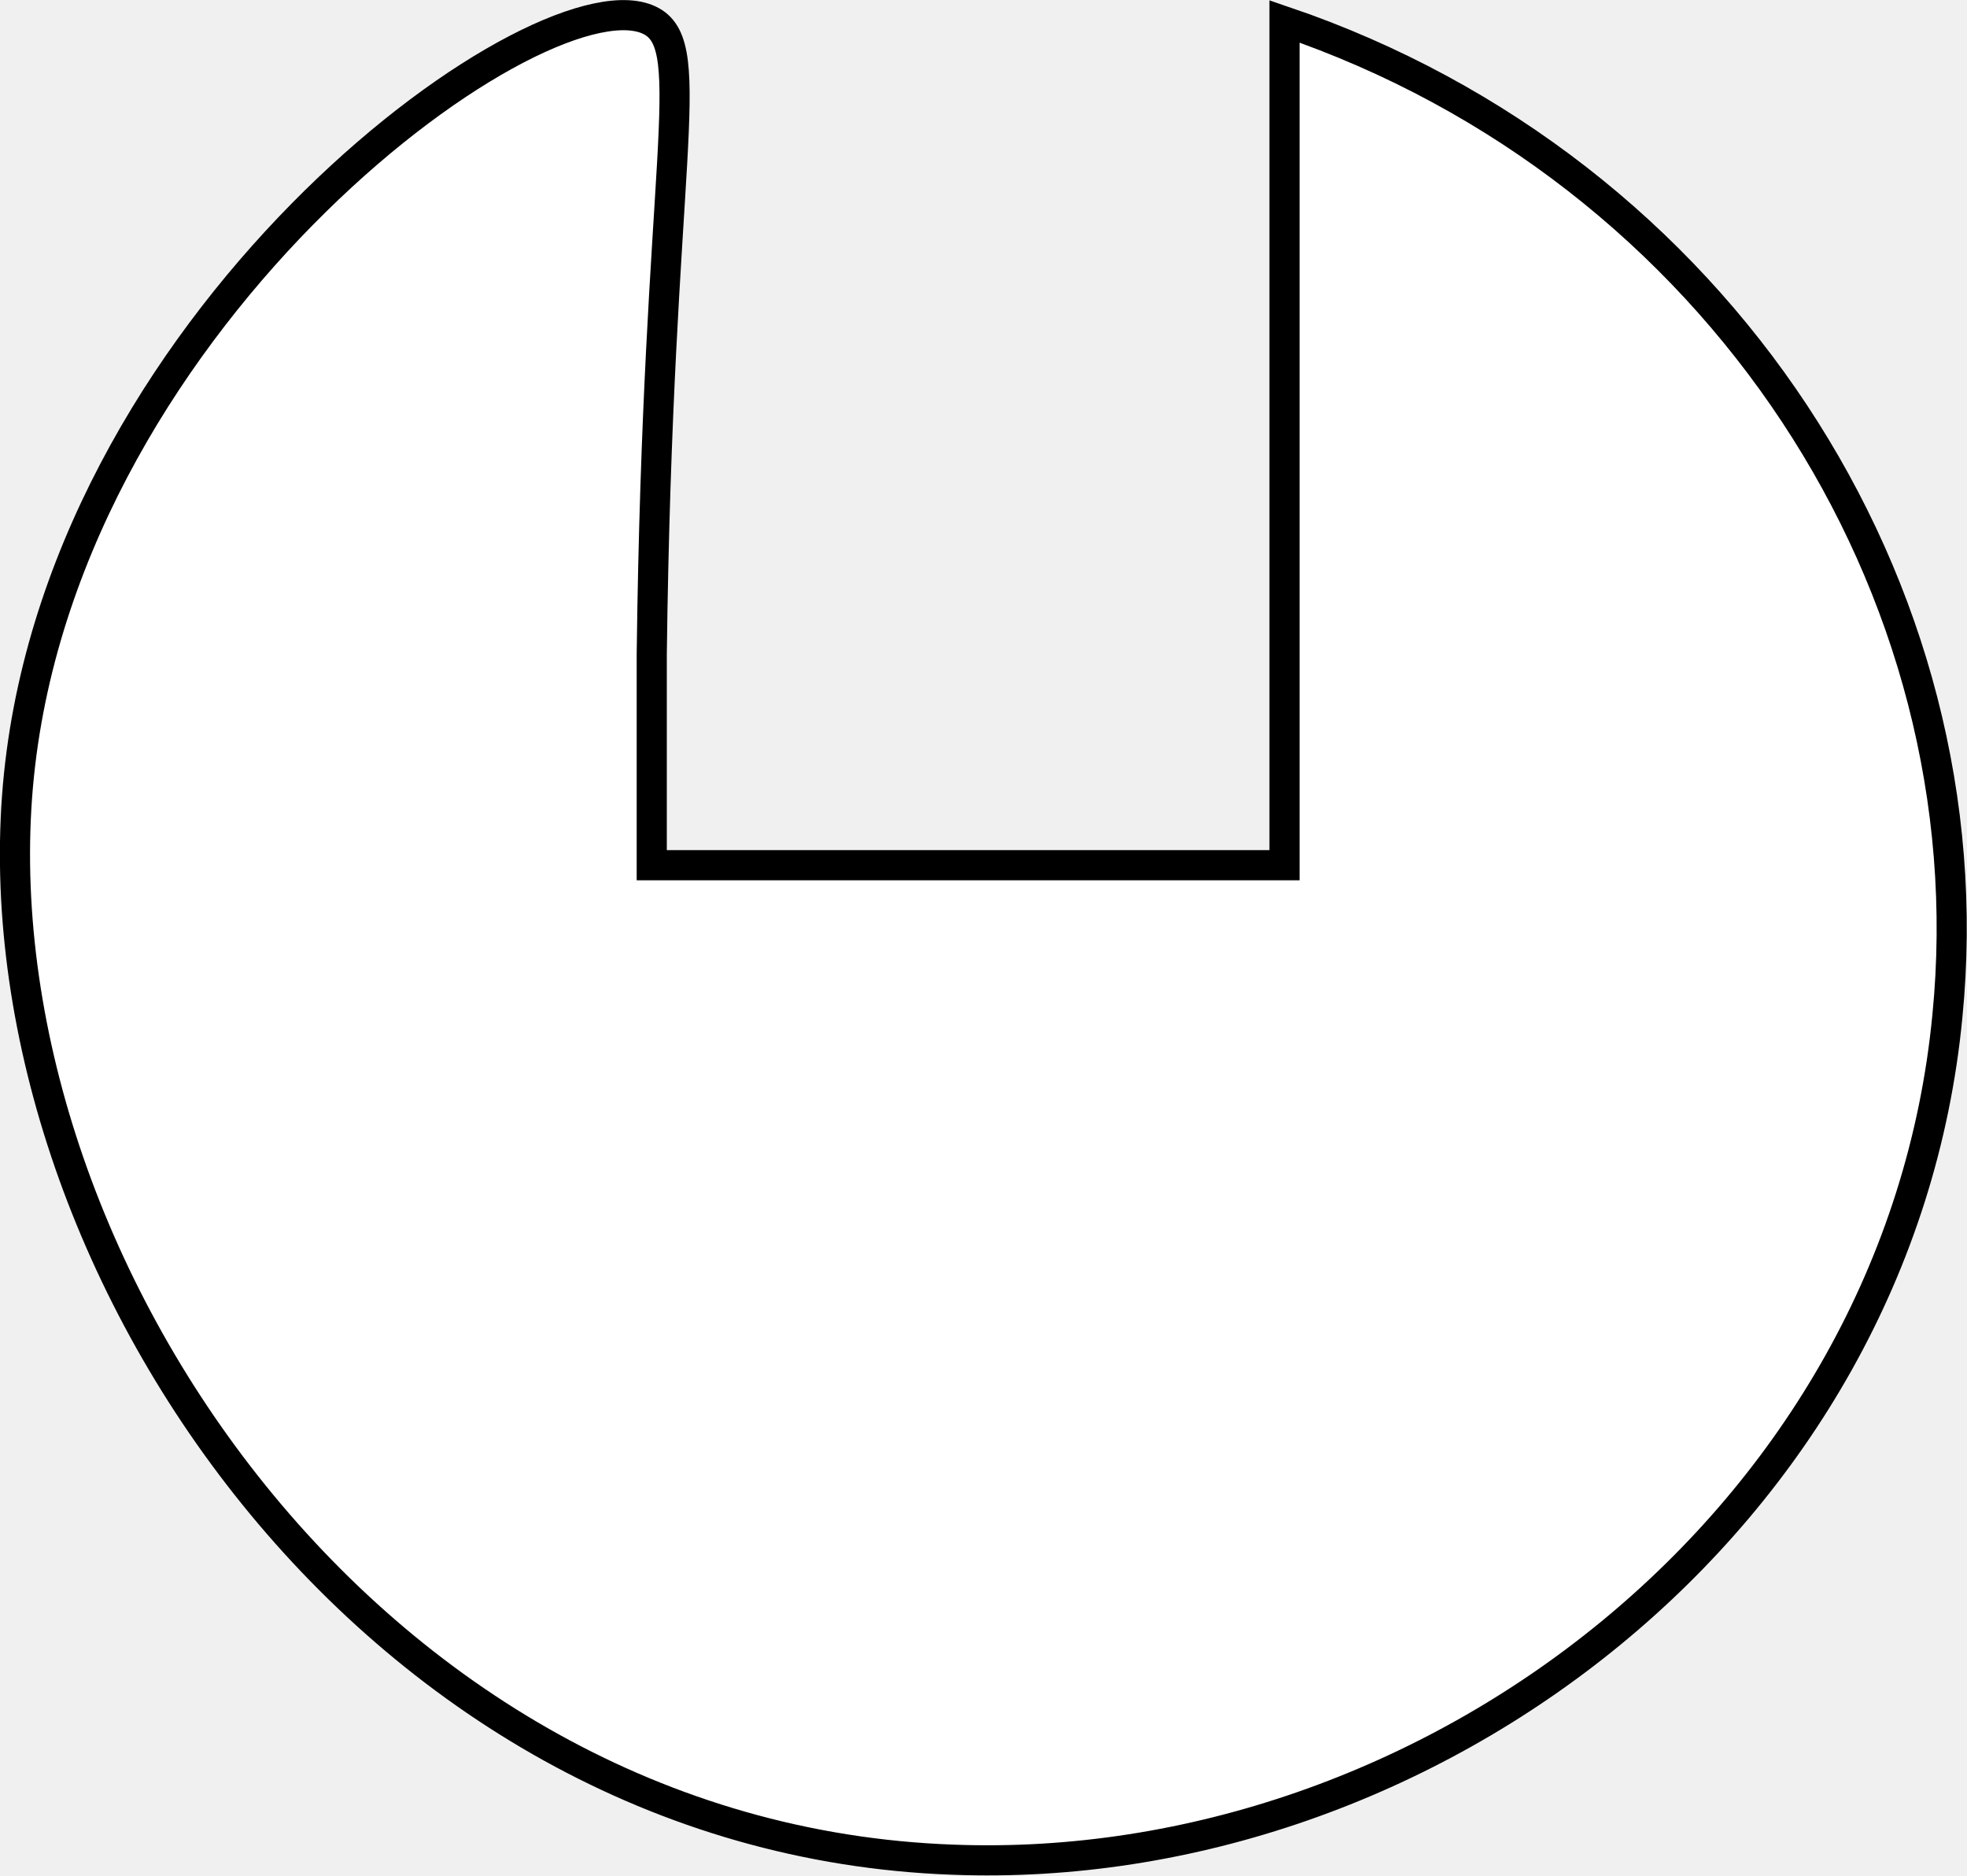
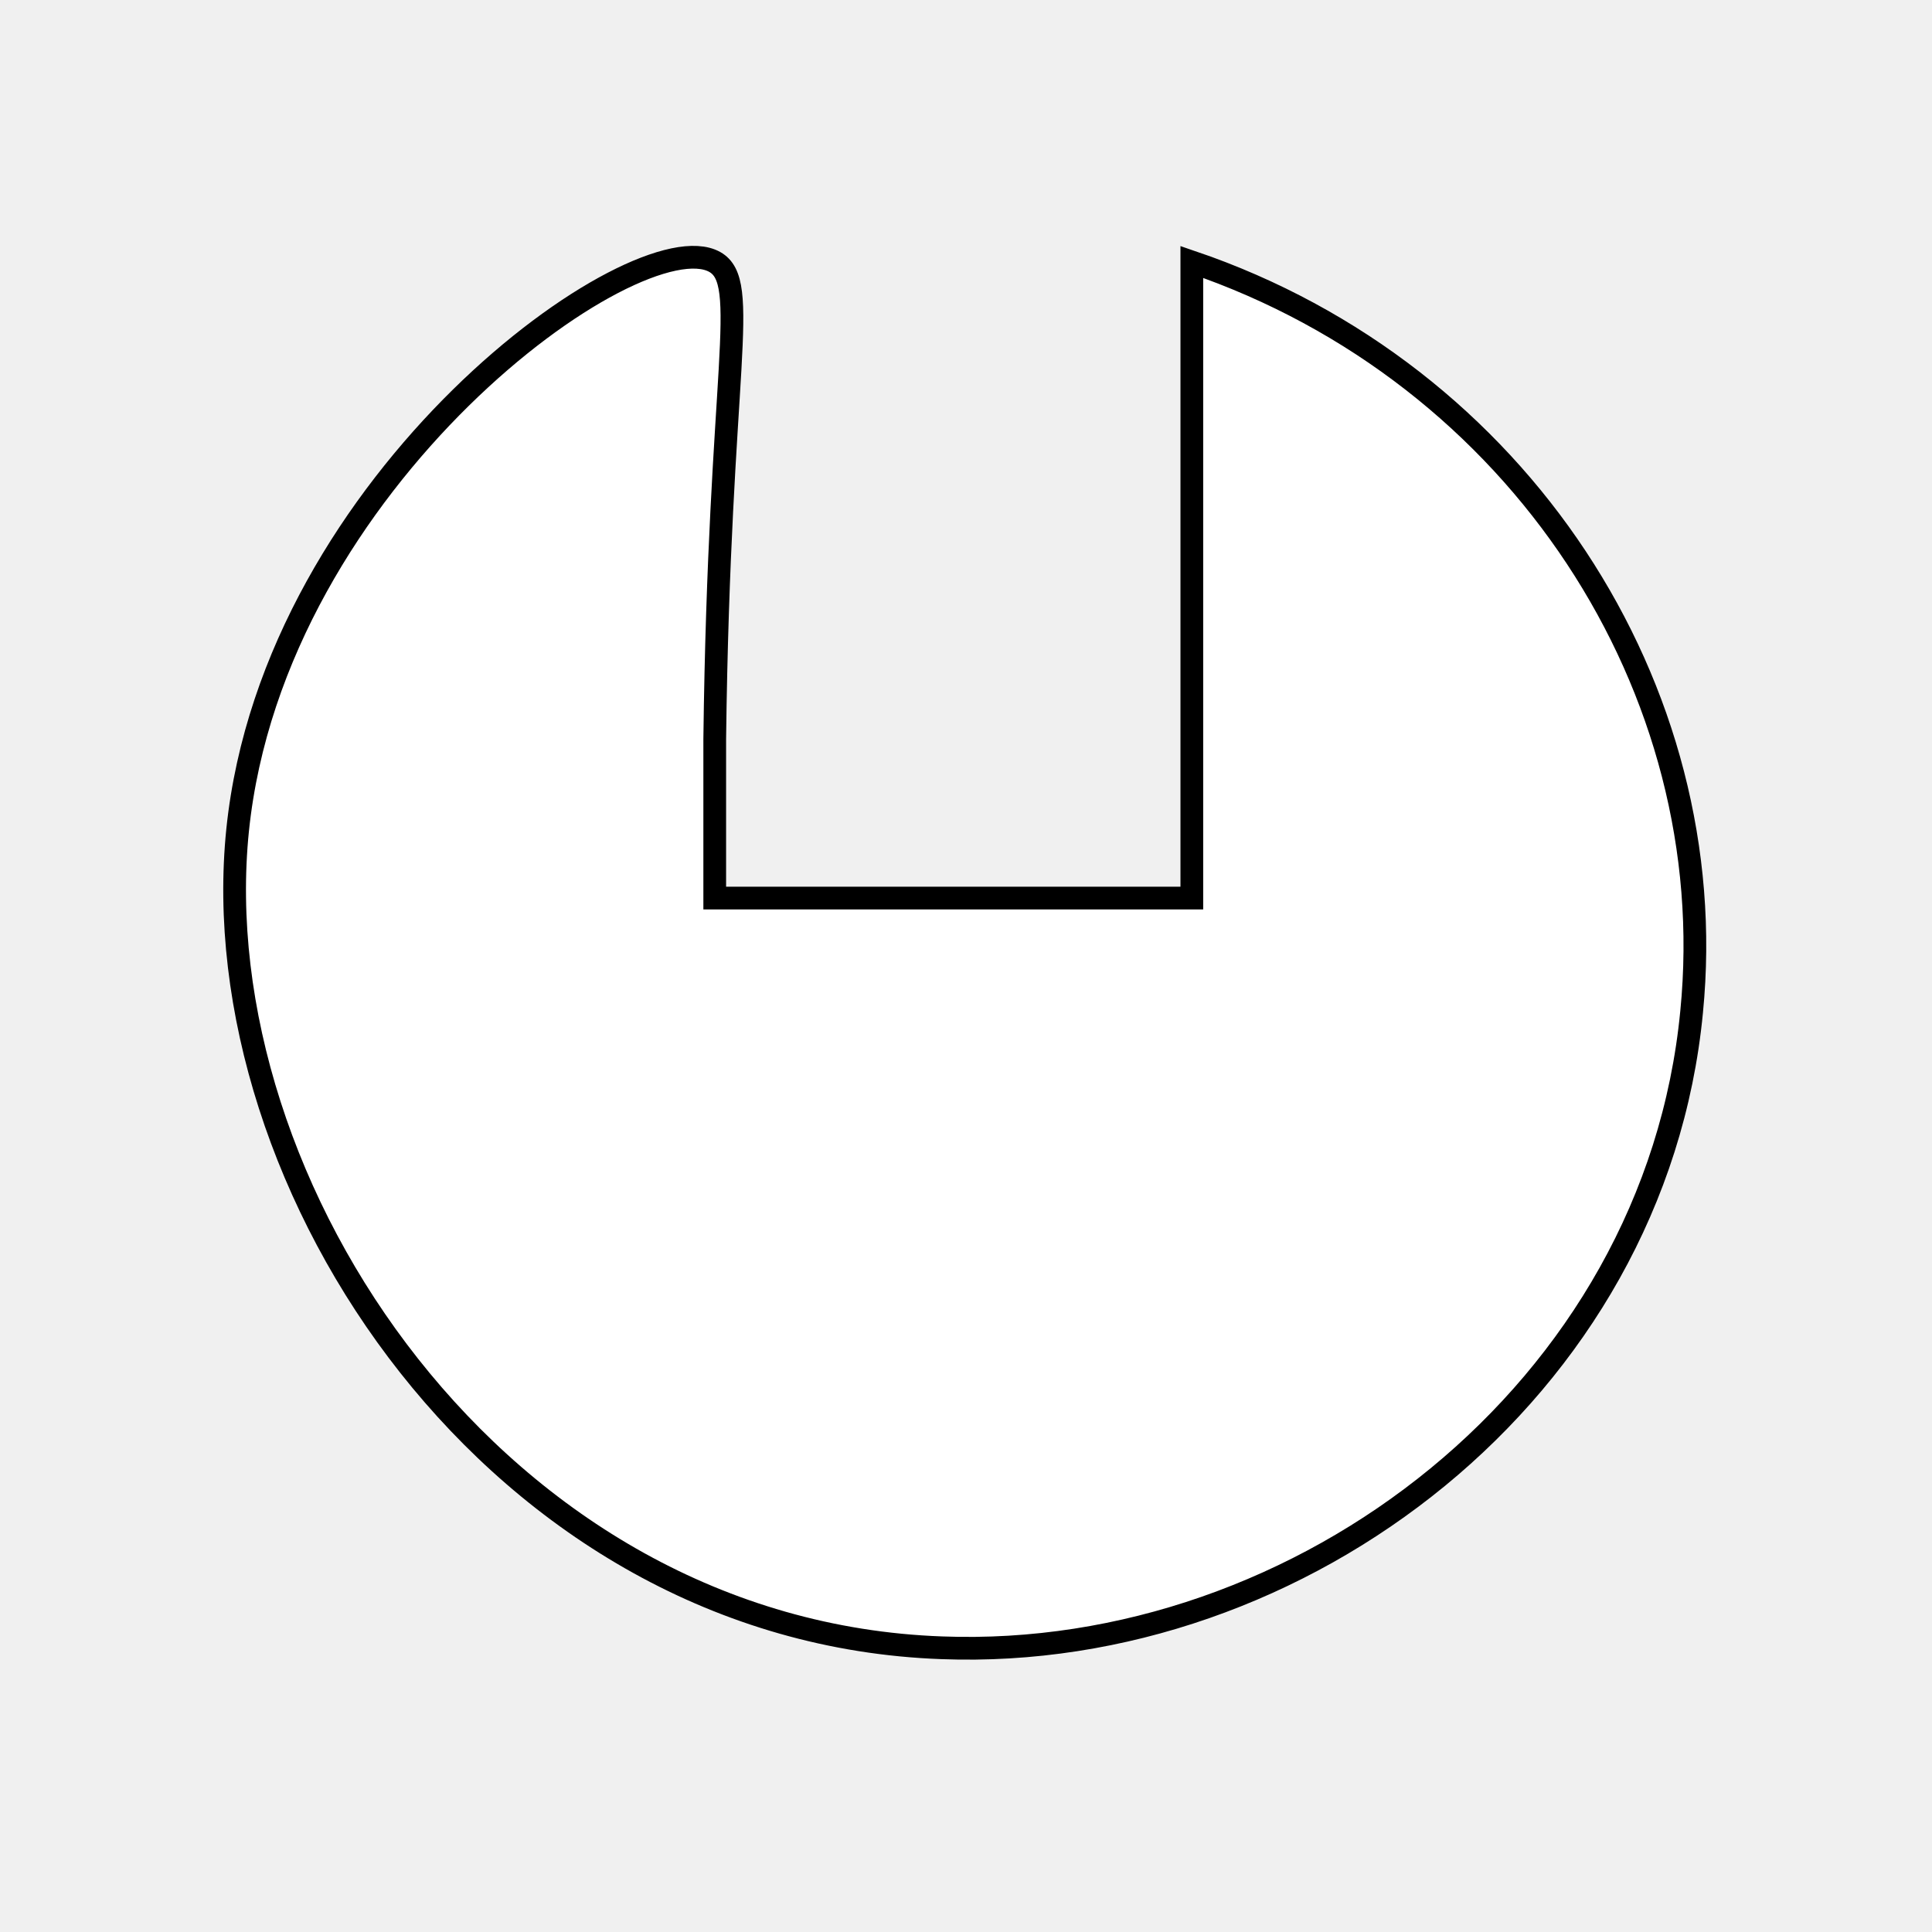
- <svg xmlns="http://www.w3.org/2000/svg" id="Layer_1" data-name="Layer 1" viewBox="0 0 65.28 62.23">
+ <svg xmlns="http://www.w3.org/2000/svg" id="Layer_1" version="1.1" viewBox="0 0 85.04 85.04">
  <defs>
    <style>
-       .cls-1 {
+       .st0 {
        fill: #fff;
        isolation: isolate;
        stroke: #000;
        stroke-miterlimit: 10;
      }
    </style>
  </defs>
-   <path class="cls-1" d="M21.63.71c1.6.9.2,4.7,0,21v7h21V.71c14.4,4.9,23.4,18.8,22,33-1.6,16.7-17.2,28.6-33,28C12.03,61.01-.97,41.31.63,25.71,2.23,10.21,18.23-1.19,21.63.71Z" />
+   <path class="st0" d="M31.46,11.53c1.6.9.2,4.7,0,21v7h21V11.53c14.4,4.9,23.4,18.8,22,33-1.6,16.7-17.2,28.6-33,28-19.6-.7-32.6-20.4-31-36,1.6-15.5,17.6-26.9,21-25Z" />
</svg>
